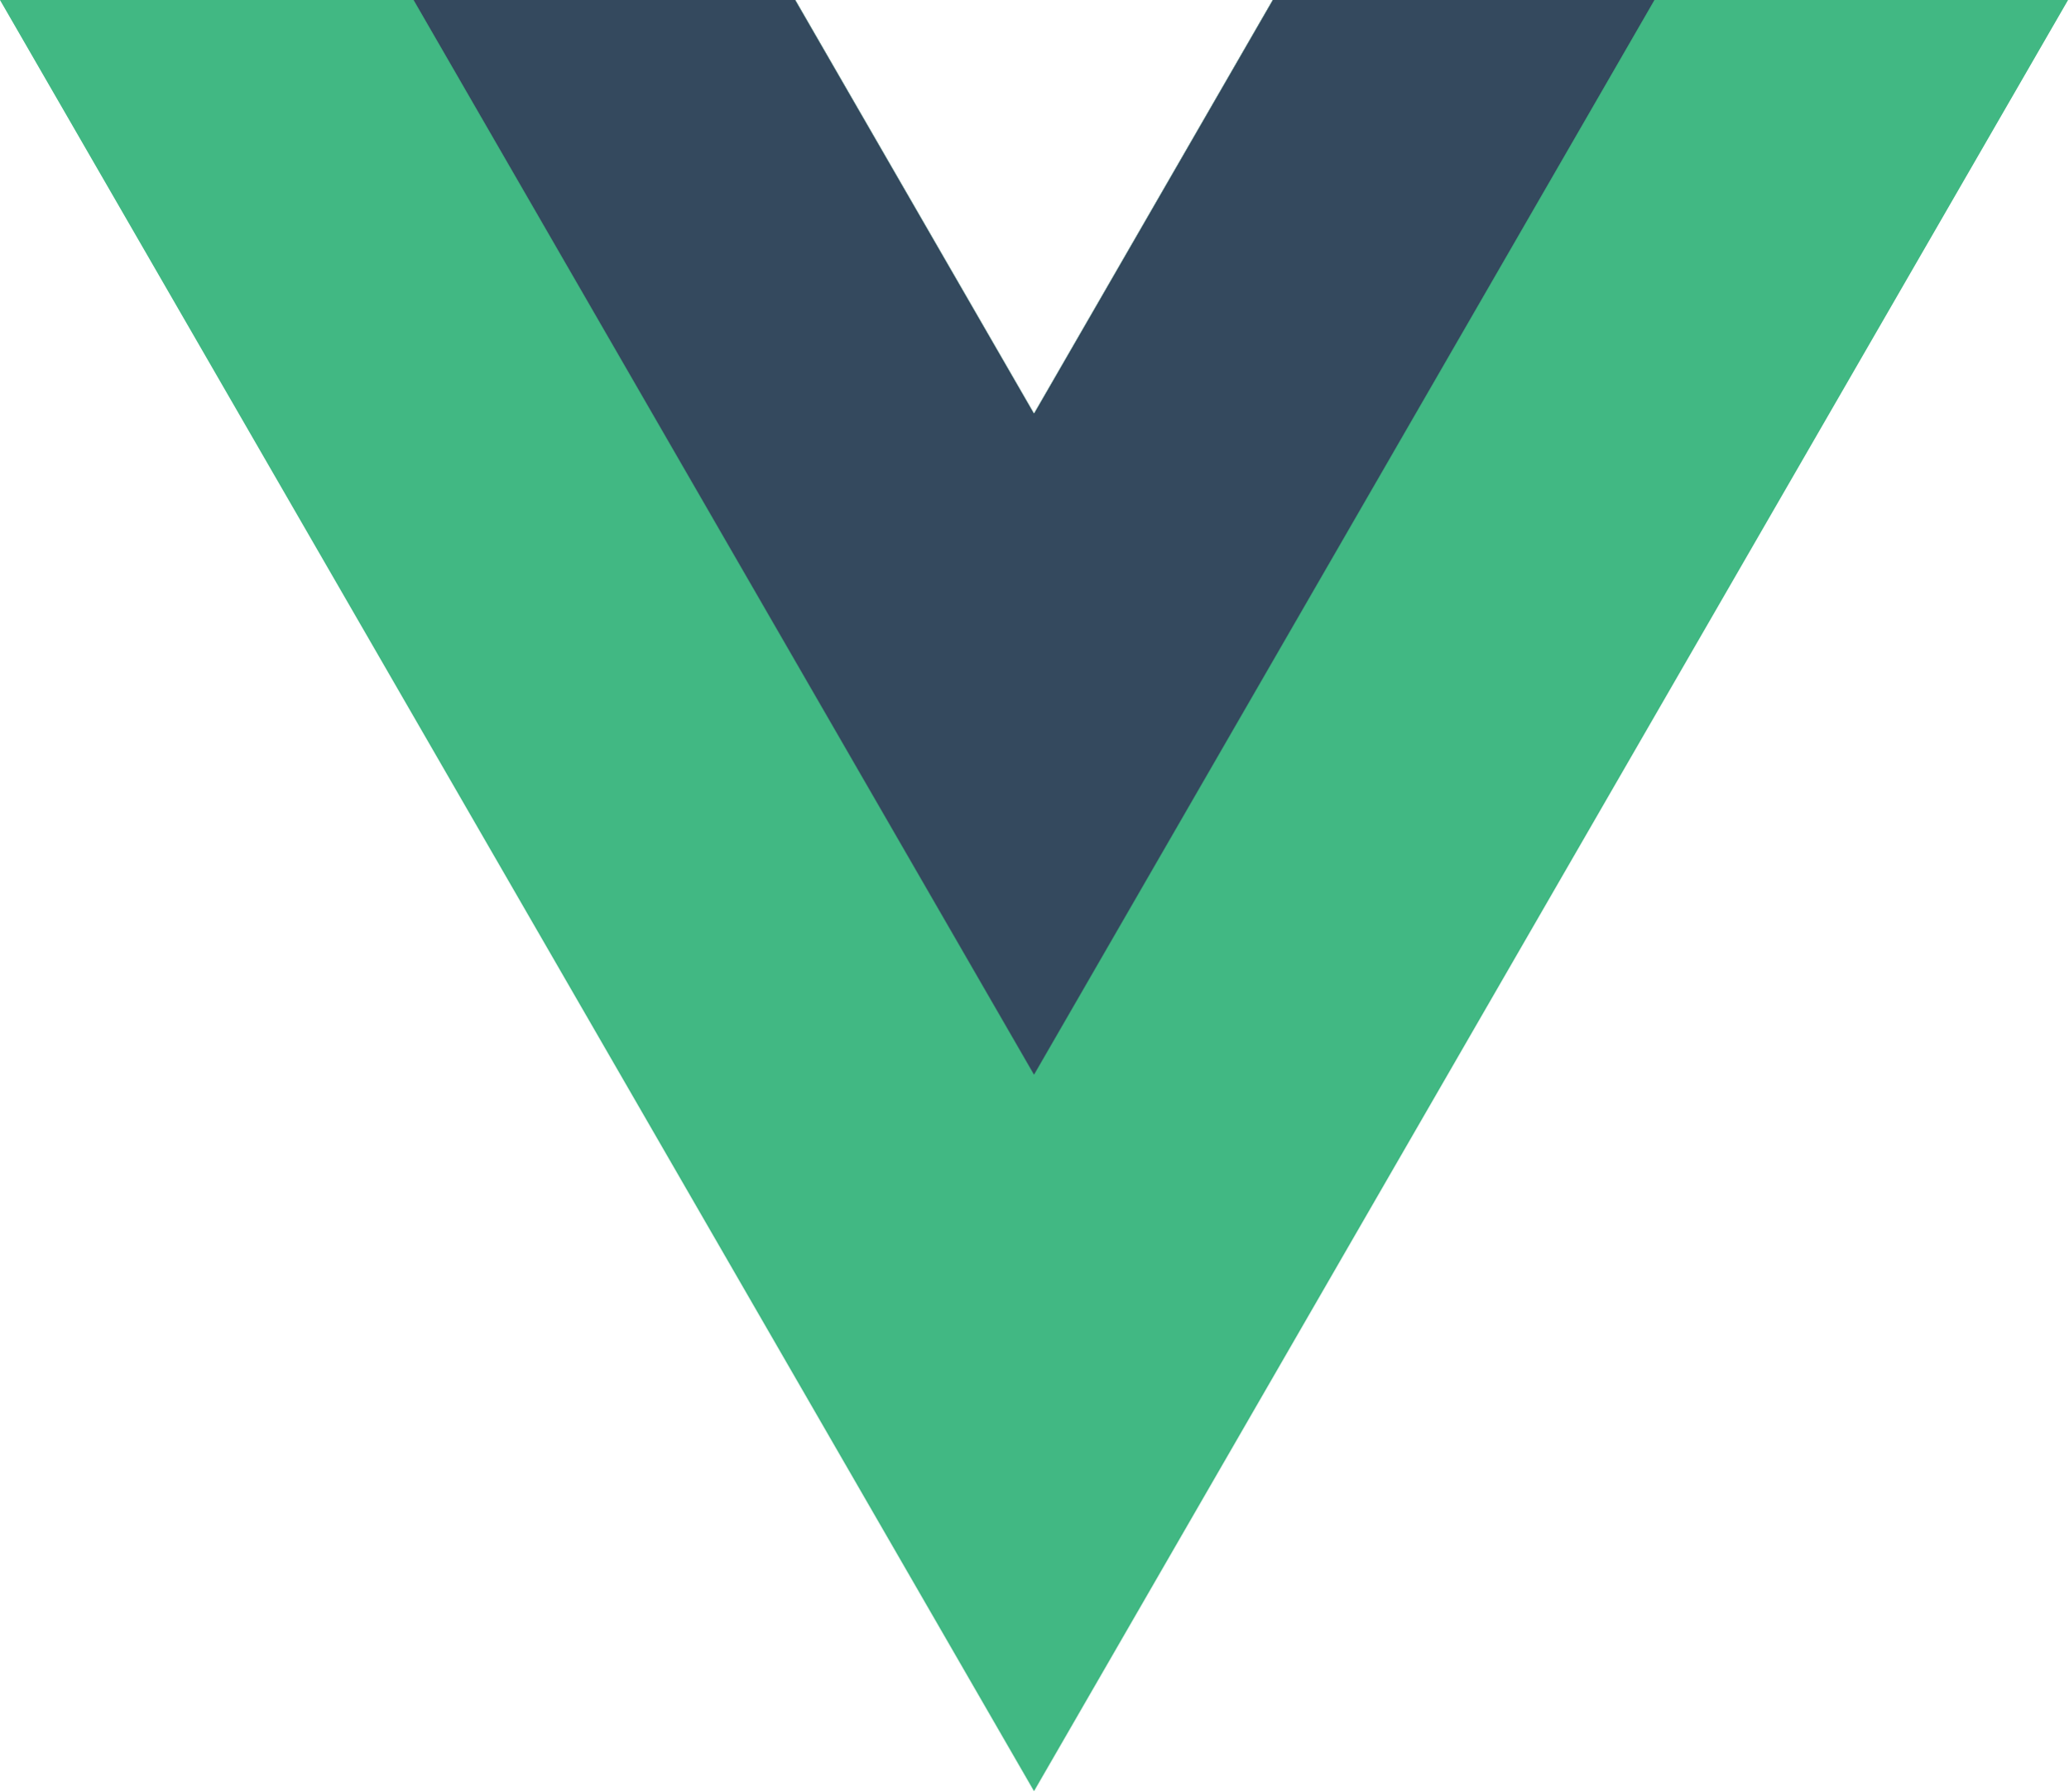
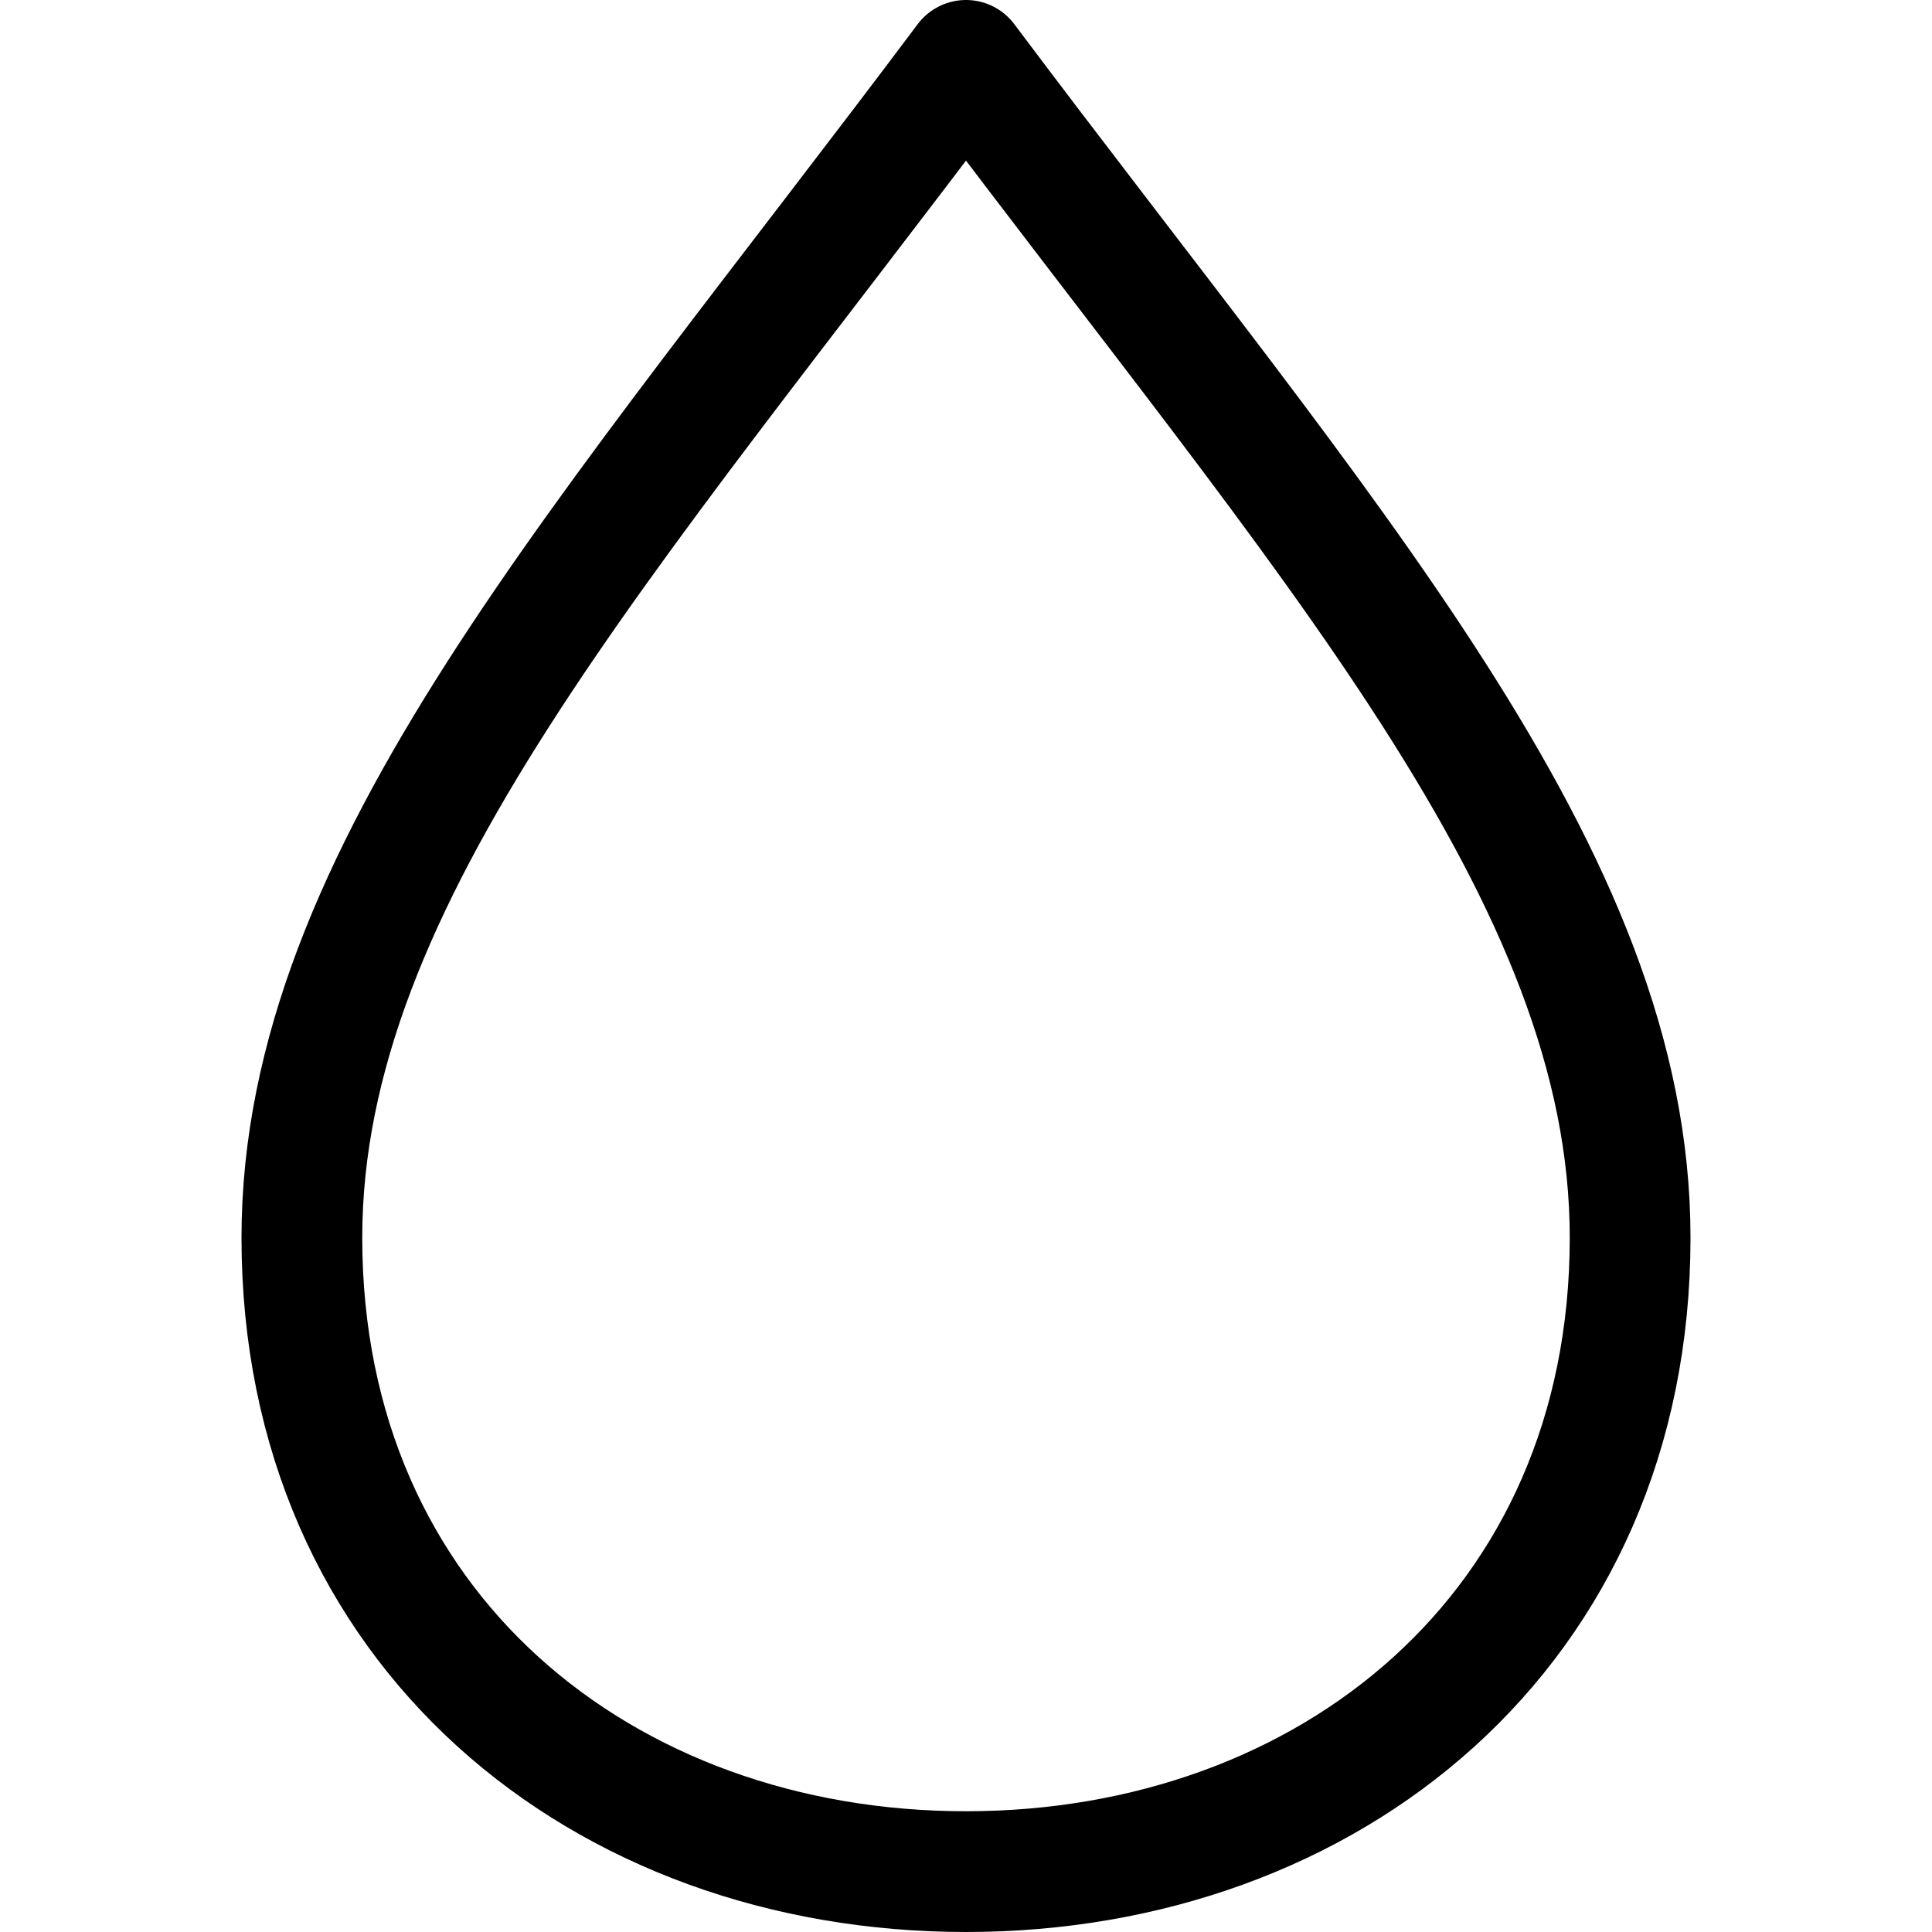
- <svg xmlns="http://www.w3.org/2000/svg" viewBox="0 0 261.76 226.69">
-   <path d="M161.096.001l-30.225 52.351L100.647.001H-.005l130.877 226.688L261.749.001z" fill="#41b883" />
-   <path d="M161.096.001l-30.225 52.351L100.647.001H52.346l78.526 136.01L209.398.001z" fill="#34495e" />
+ <svg xmlns="http://www.w3.org/2000/svg" viewBox="0 0 64 64" class="icon-accent">
+   <path d="M32 2        C20 18 10 29 10 41        C10 54 20 62 32 62        C44 62 54 54 54 41        C54 29 44 18 32 2        Z" fill="none" stroke="currentColor" stroke-width="4" stroke-linejoin="round" />
</svg>
